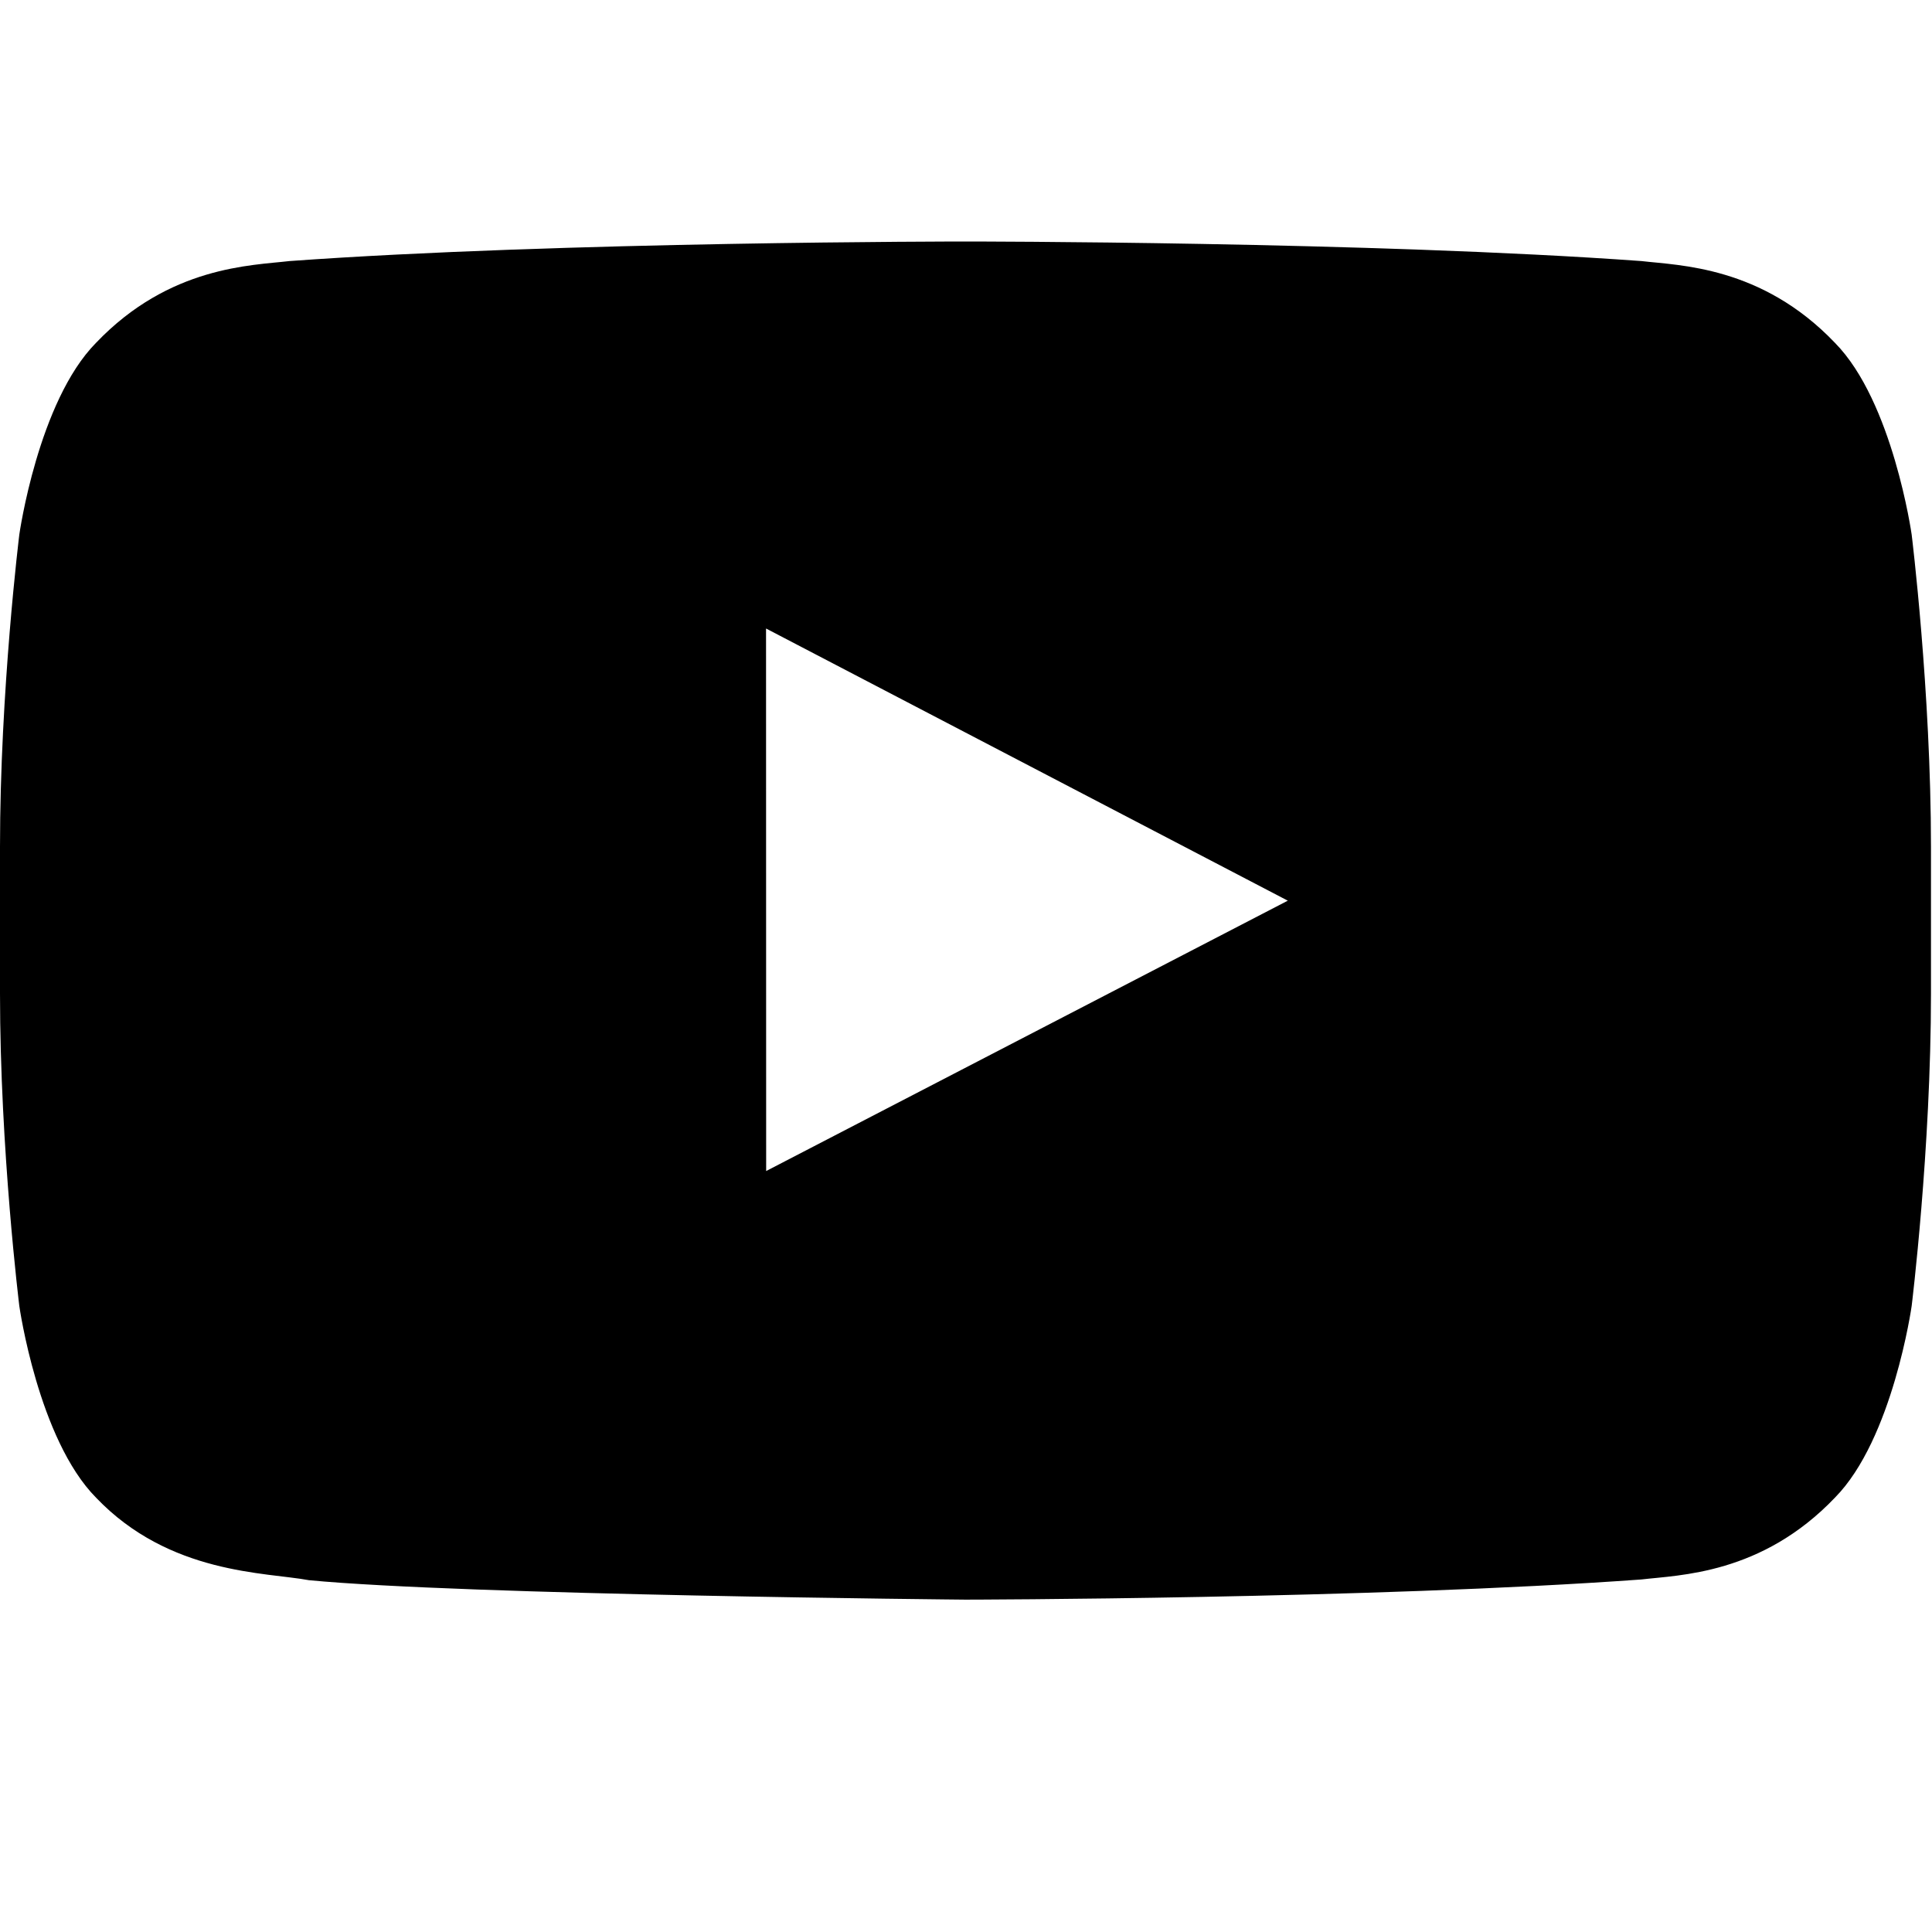
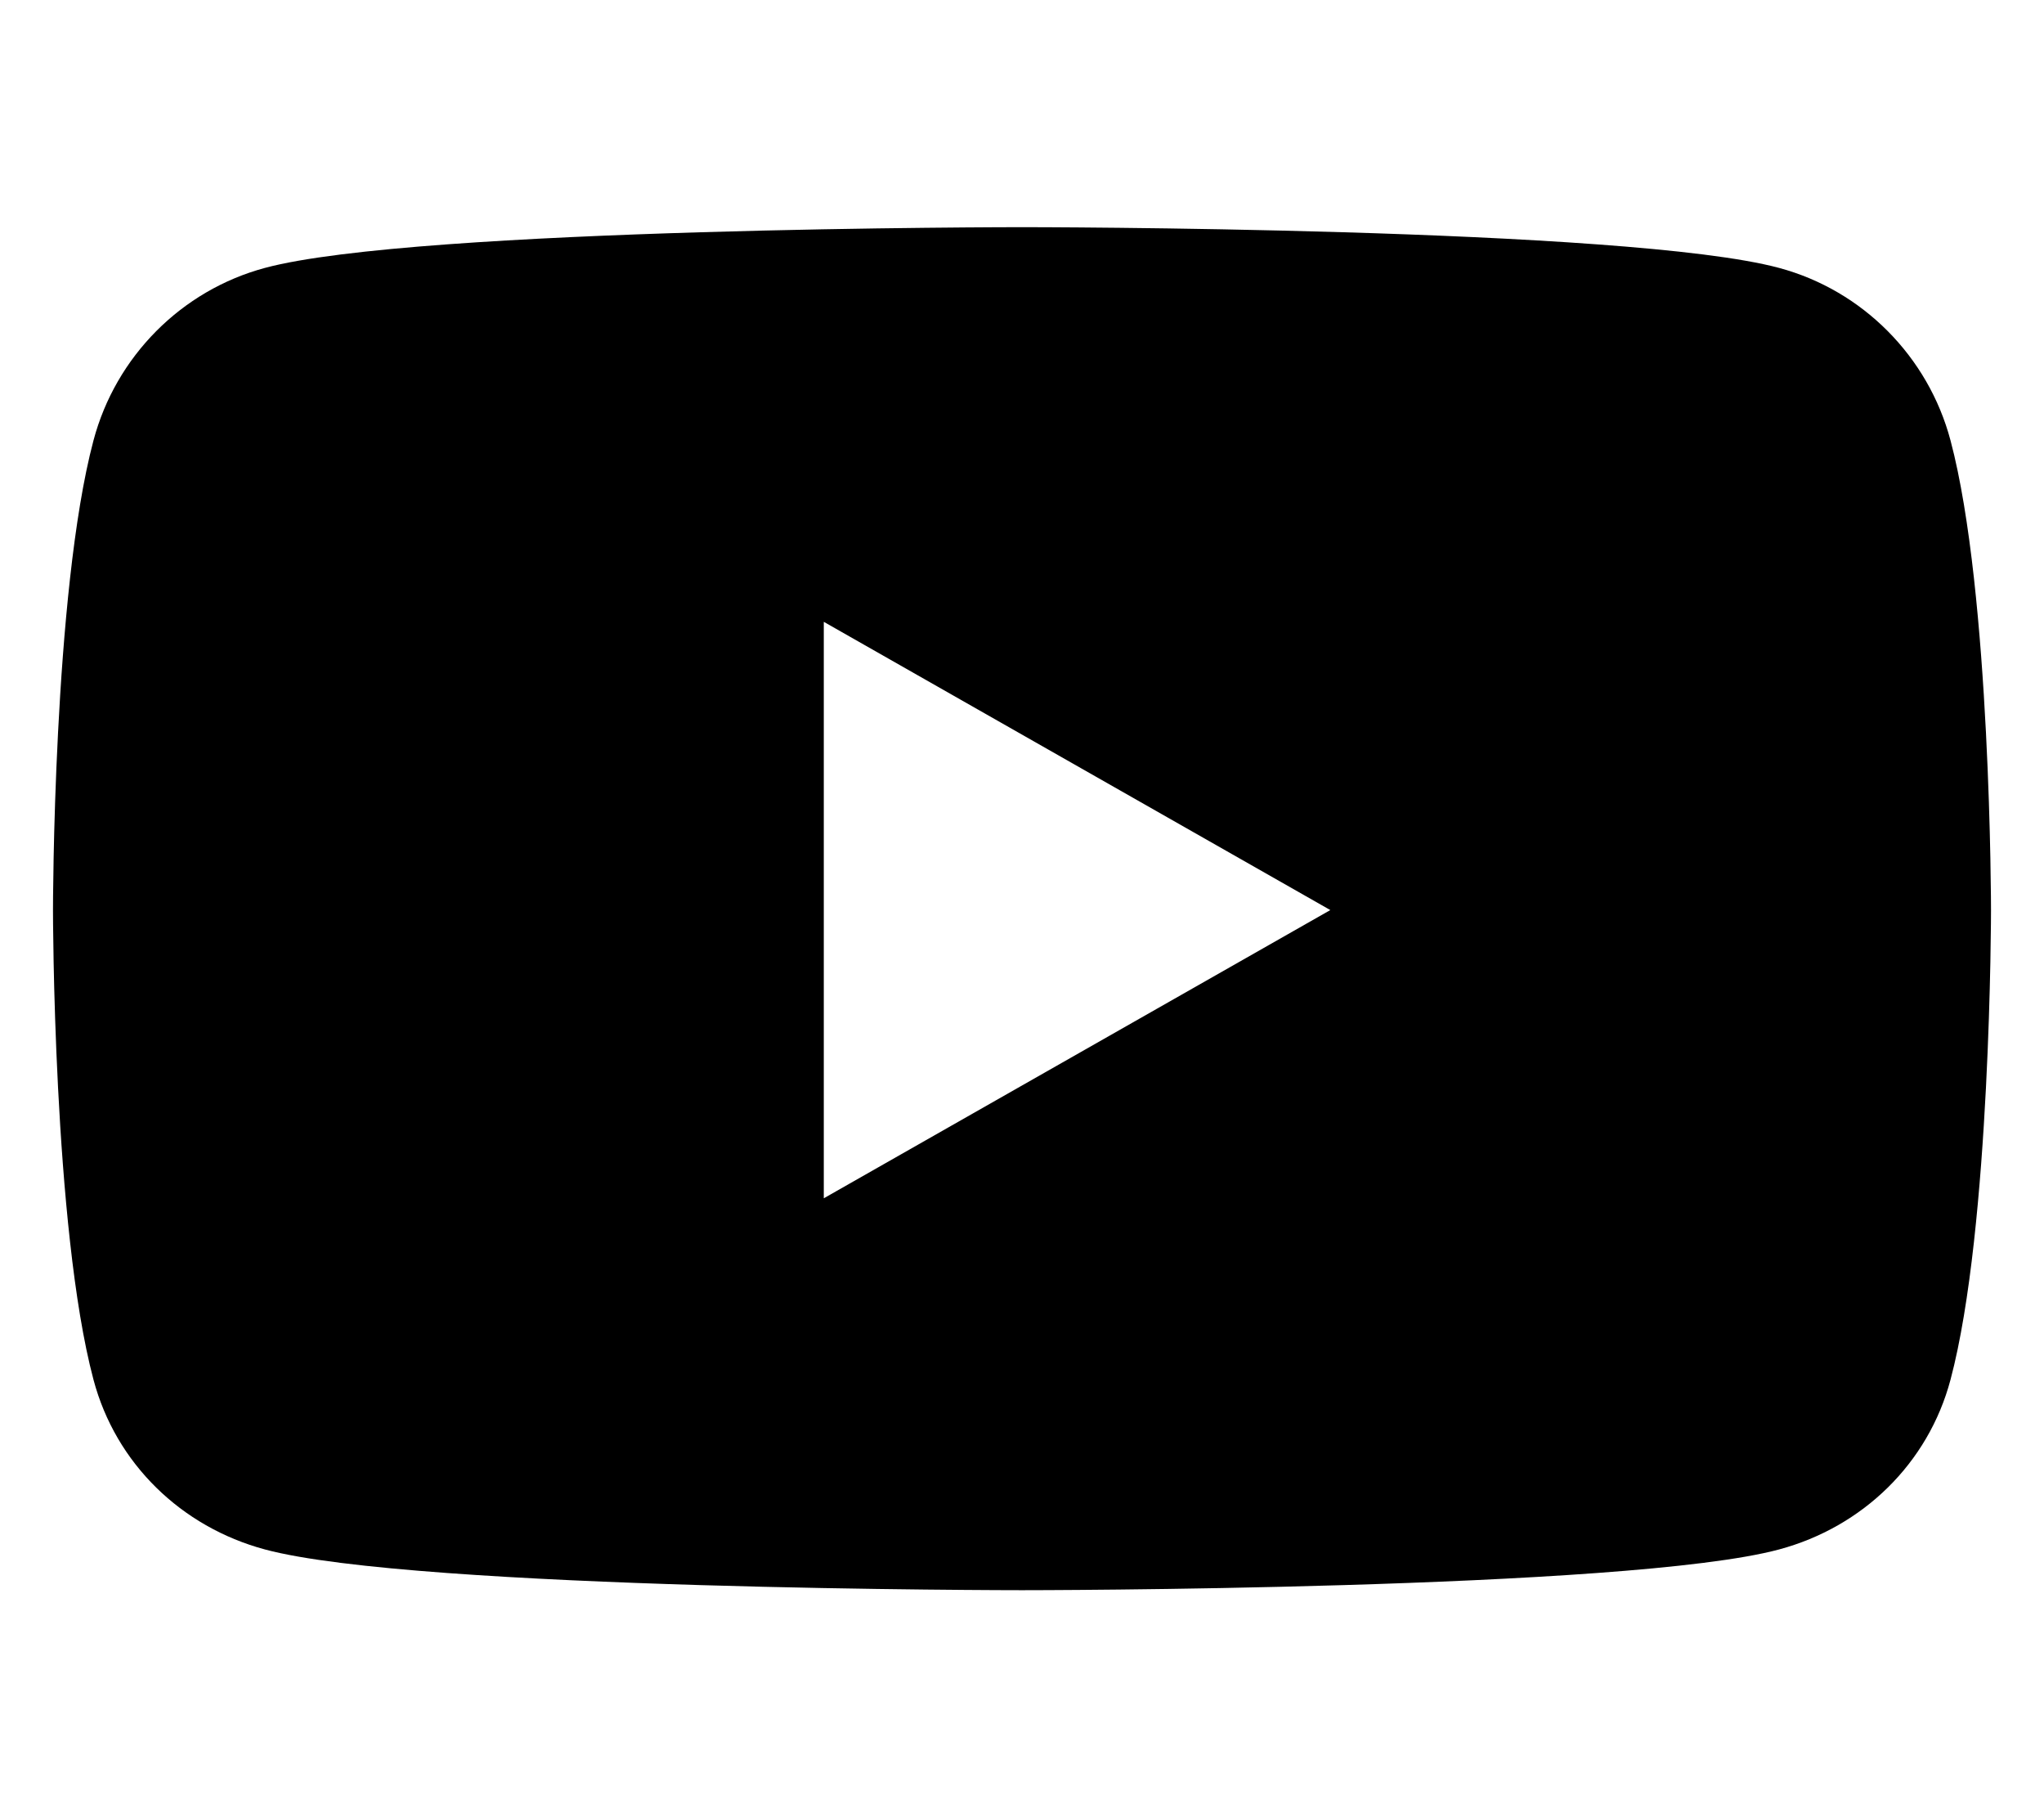
- <svg xmlns="http://www.w3.org/2000/svg" viewBox="0 0 32 32" version="1.1">
-   <path d="M31.663,8.853 C31.663,8.853 31.351,6.649 30.392,5.678 C29.176,4.404 27.813,4.398 27.187,4.324 C22.712,4 15.998,4 15.998,4 L15.984,4 C15.984,4 9.271,4 4.795,4.324 C4.17,4.398 2.807,4.404 1.591,5.678 C0.632,6.649 0.32,8.853 0.32,8.853 C0.32,8.853 0,11.441 0,14.029 L0,16.455 C0,19.044 0.32,21.632 0.32,21.632 C0.32,21.632 0.632,23.836 1.591,24.806 C2.807,26.08 4.406,26.04 5.117,26.173 C7.676,26.419 15.991,26.495 15.991,26.495 C15.991,26.495 22.712,26.485 27.187,26.161 C27.813,26.086 29.176,26.08 30.392,24.806 C31.351,23.836 31.663,21.632 31.663,21.632 C31.663,21.632 31.983,19.044 31.983,16.455 L31.983,14.029 C31.983,11.441 31.663,8.853 31.663,8.853 Z M12.69,19.396 L12.688,10.41 L21.33,14.918 L12.69,19.396 Z" id="Imported-Layers" />
+ <svg xmlns="http://www.w3.org/2000/svg" aria-hidden="true" focusable="false" data-prefix="fab" data-icon="youtube" class="svg-inline--fa fa-youtube fa-w-18" role="img" viewBox="0 0 576 512">
+   <path fill="currentColor" d="M549.655 124.083c-6.281-23.65-24.787-42.276-48.284-48.597C458.781 64 288 64 288 64S117.22 64 74.629 75.486c-23.497 6.322-42.003 24.947-48.284 48.597-11.412 42.867-11.412 132.305-11.412 132.305s0 89.438 11.412 132.305c6.281 23.65 24.787 41.5 48.284 47.821C117.22 448 288 448 288 448s170.78 0 213.371-11.486c23.497-6.321 42.003-24.171 48.284-47.821 11.412-42.867 11.412-132.305 11.412-132.305s0-89.438-11.412-132.305zm-317.51 213.508V175.185l142.739 81.205-142.739 81.201z" />
</svg>
